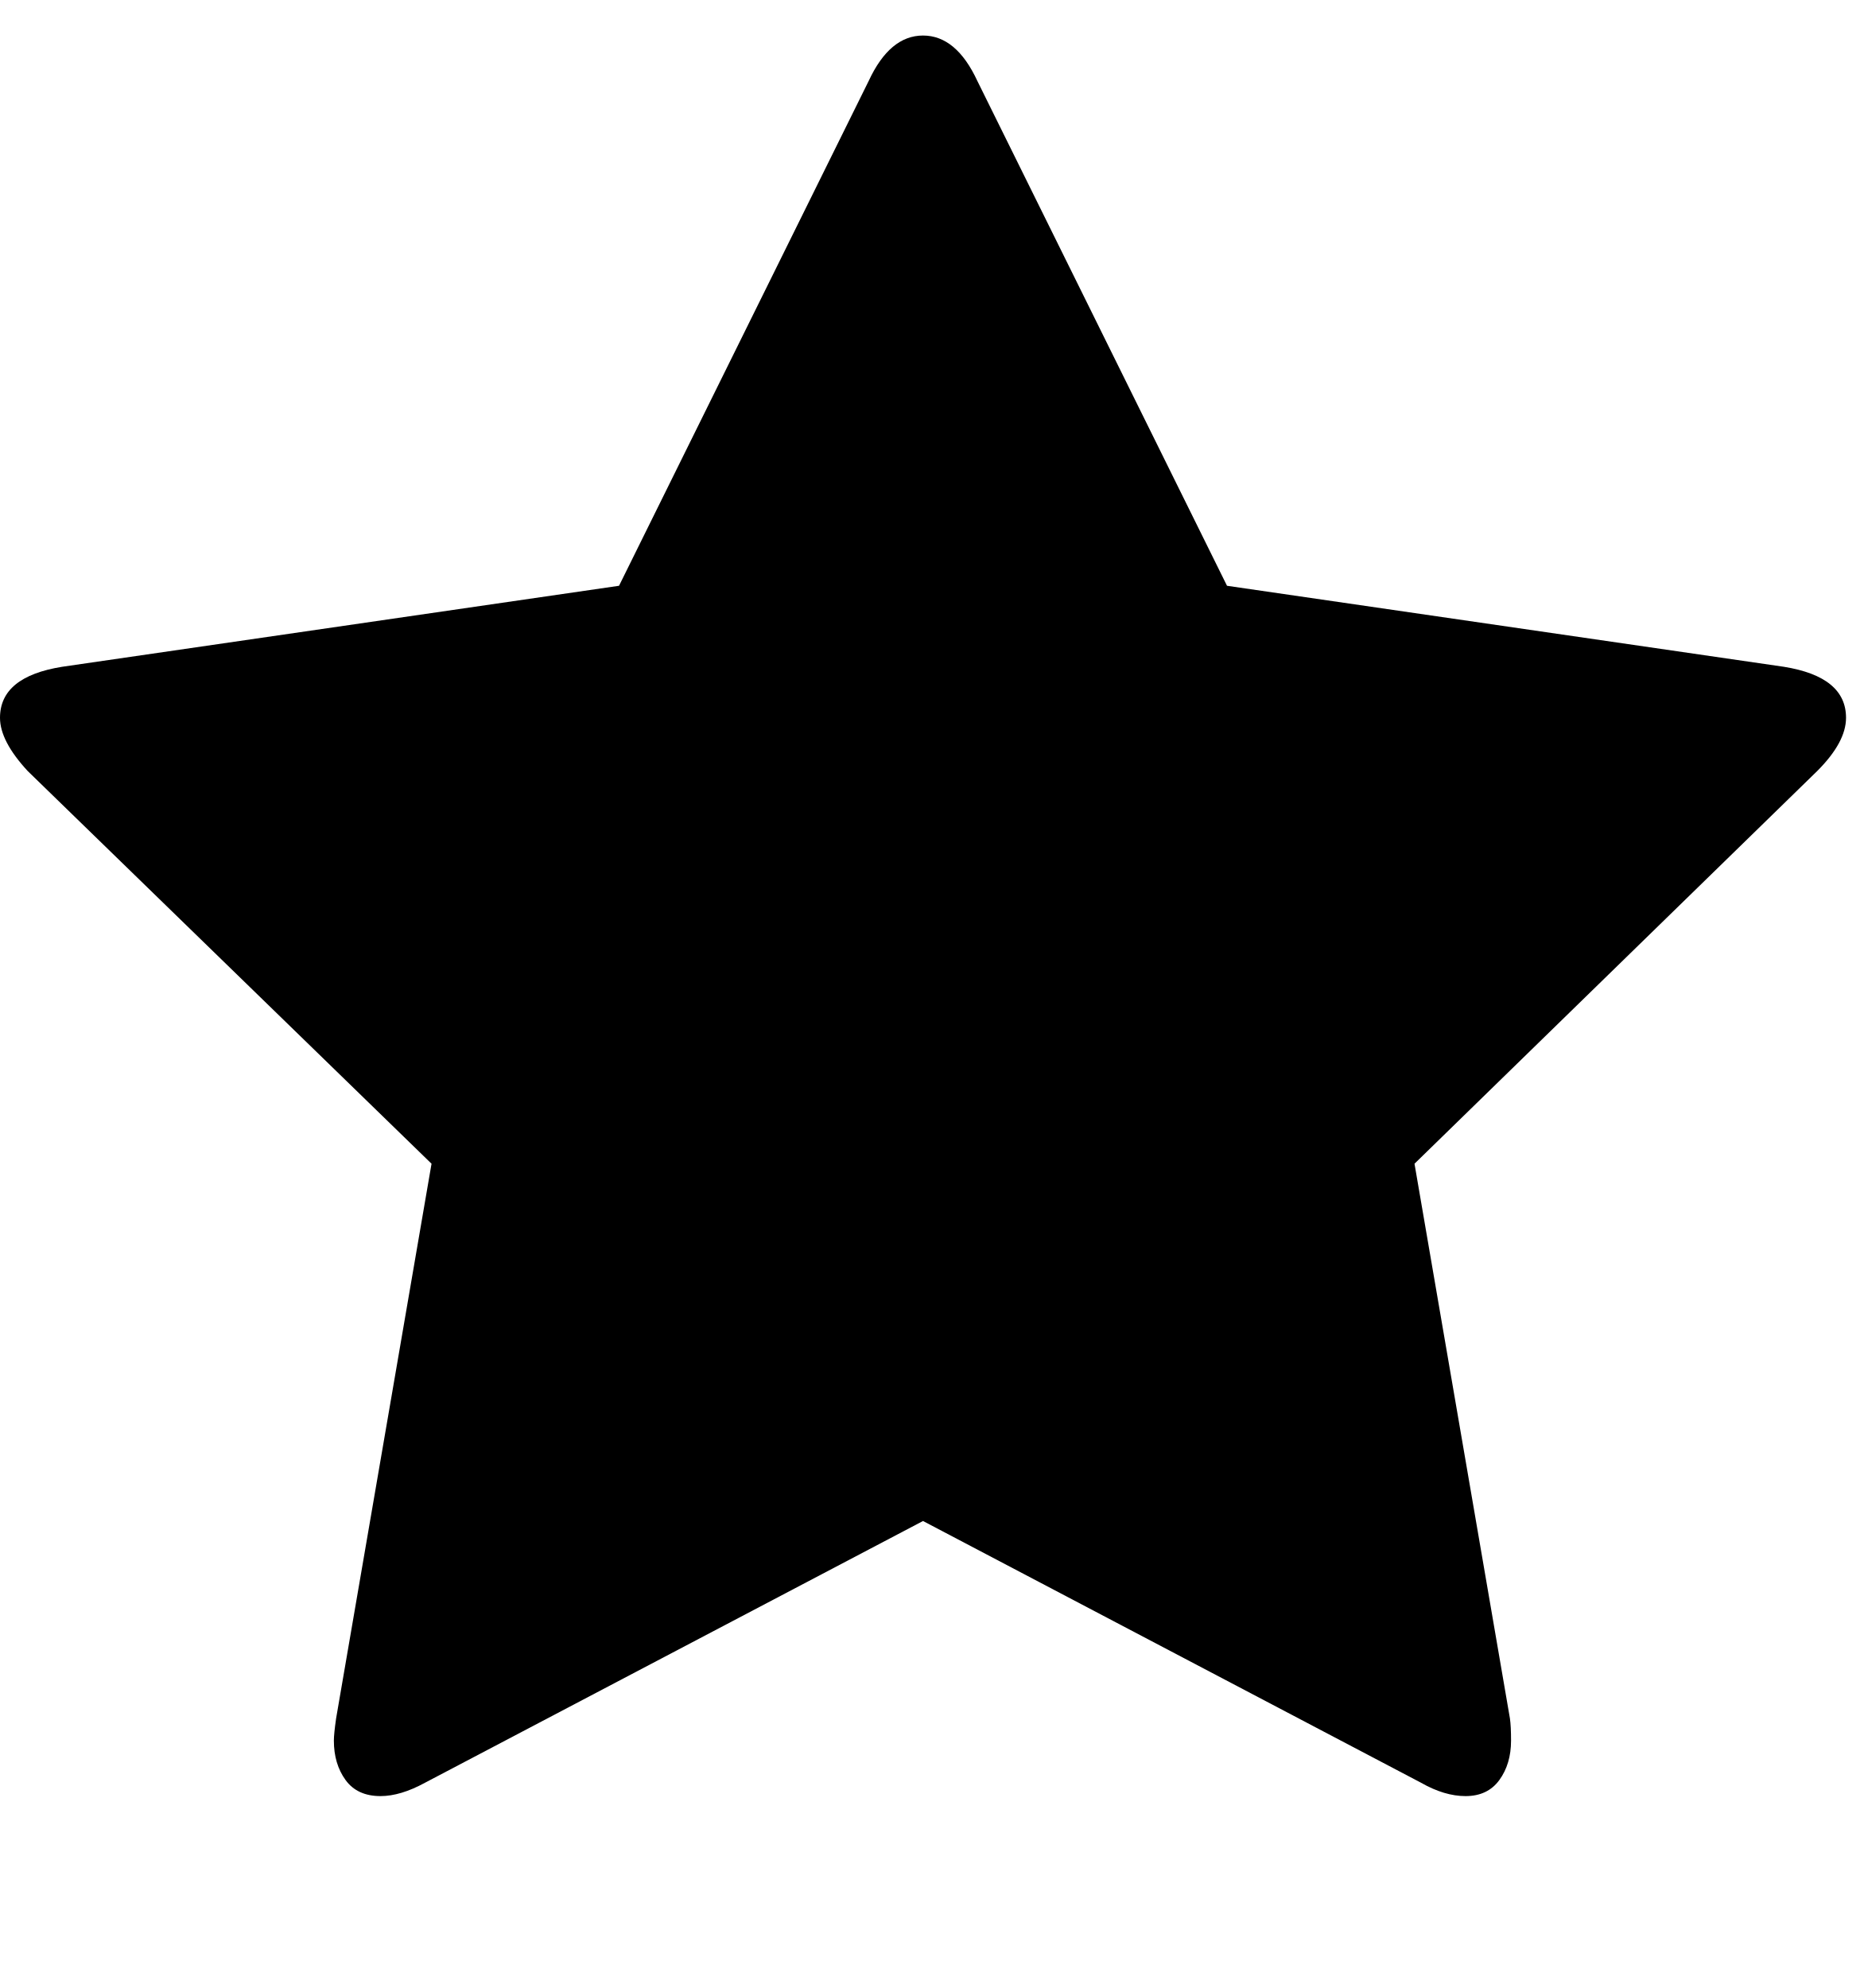
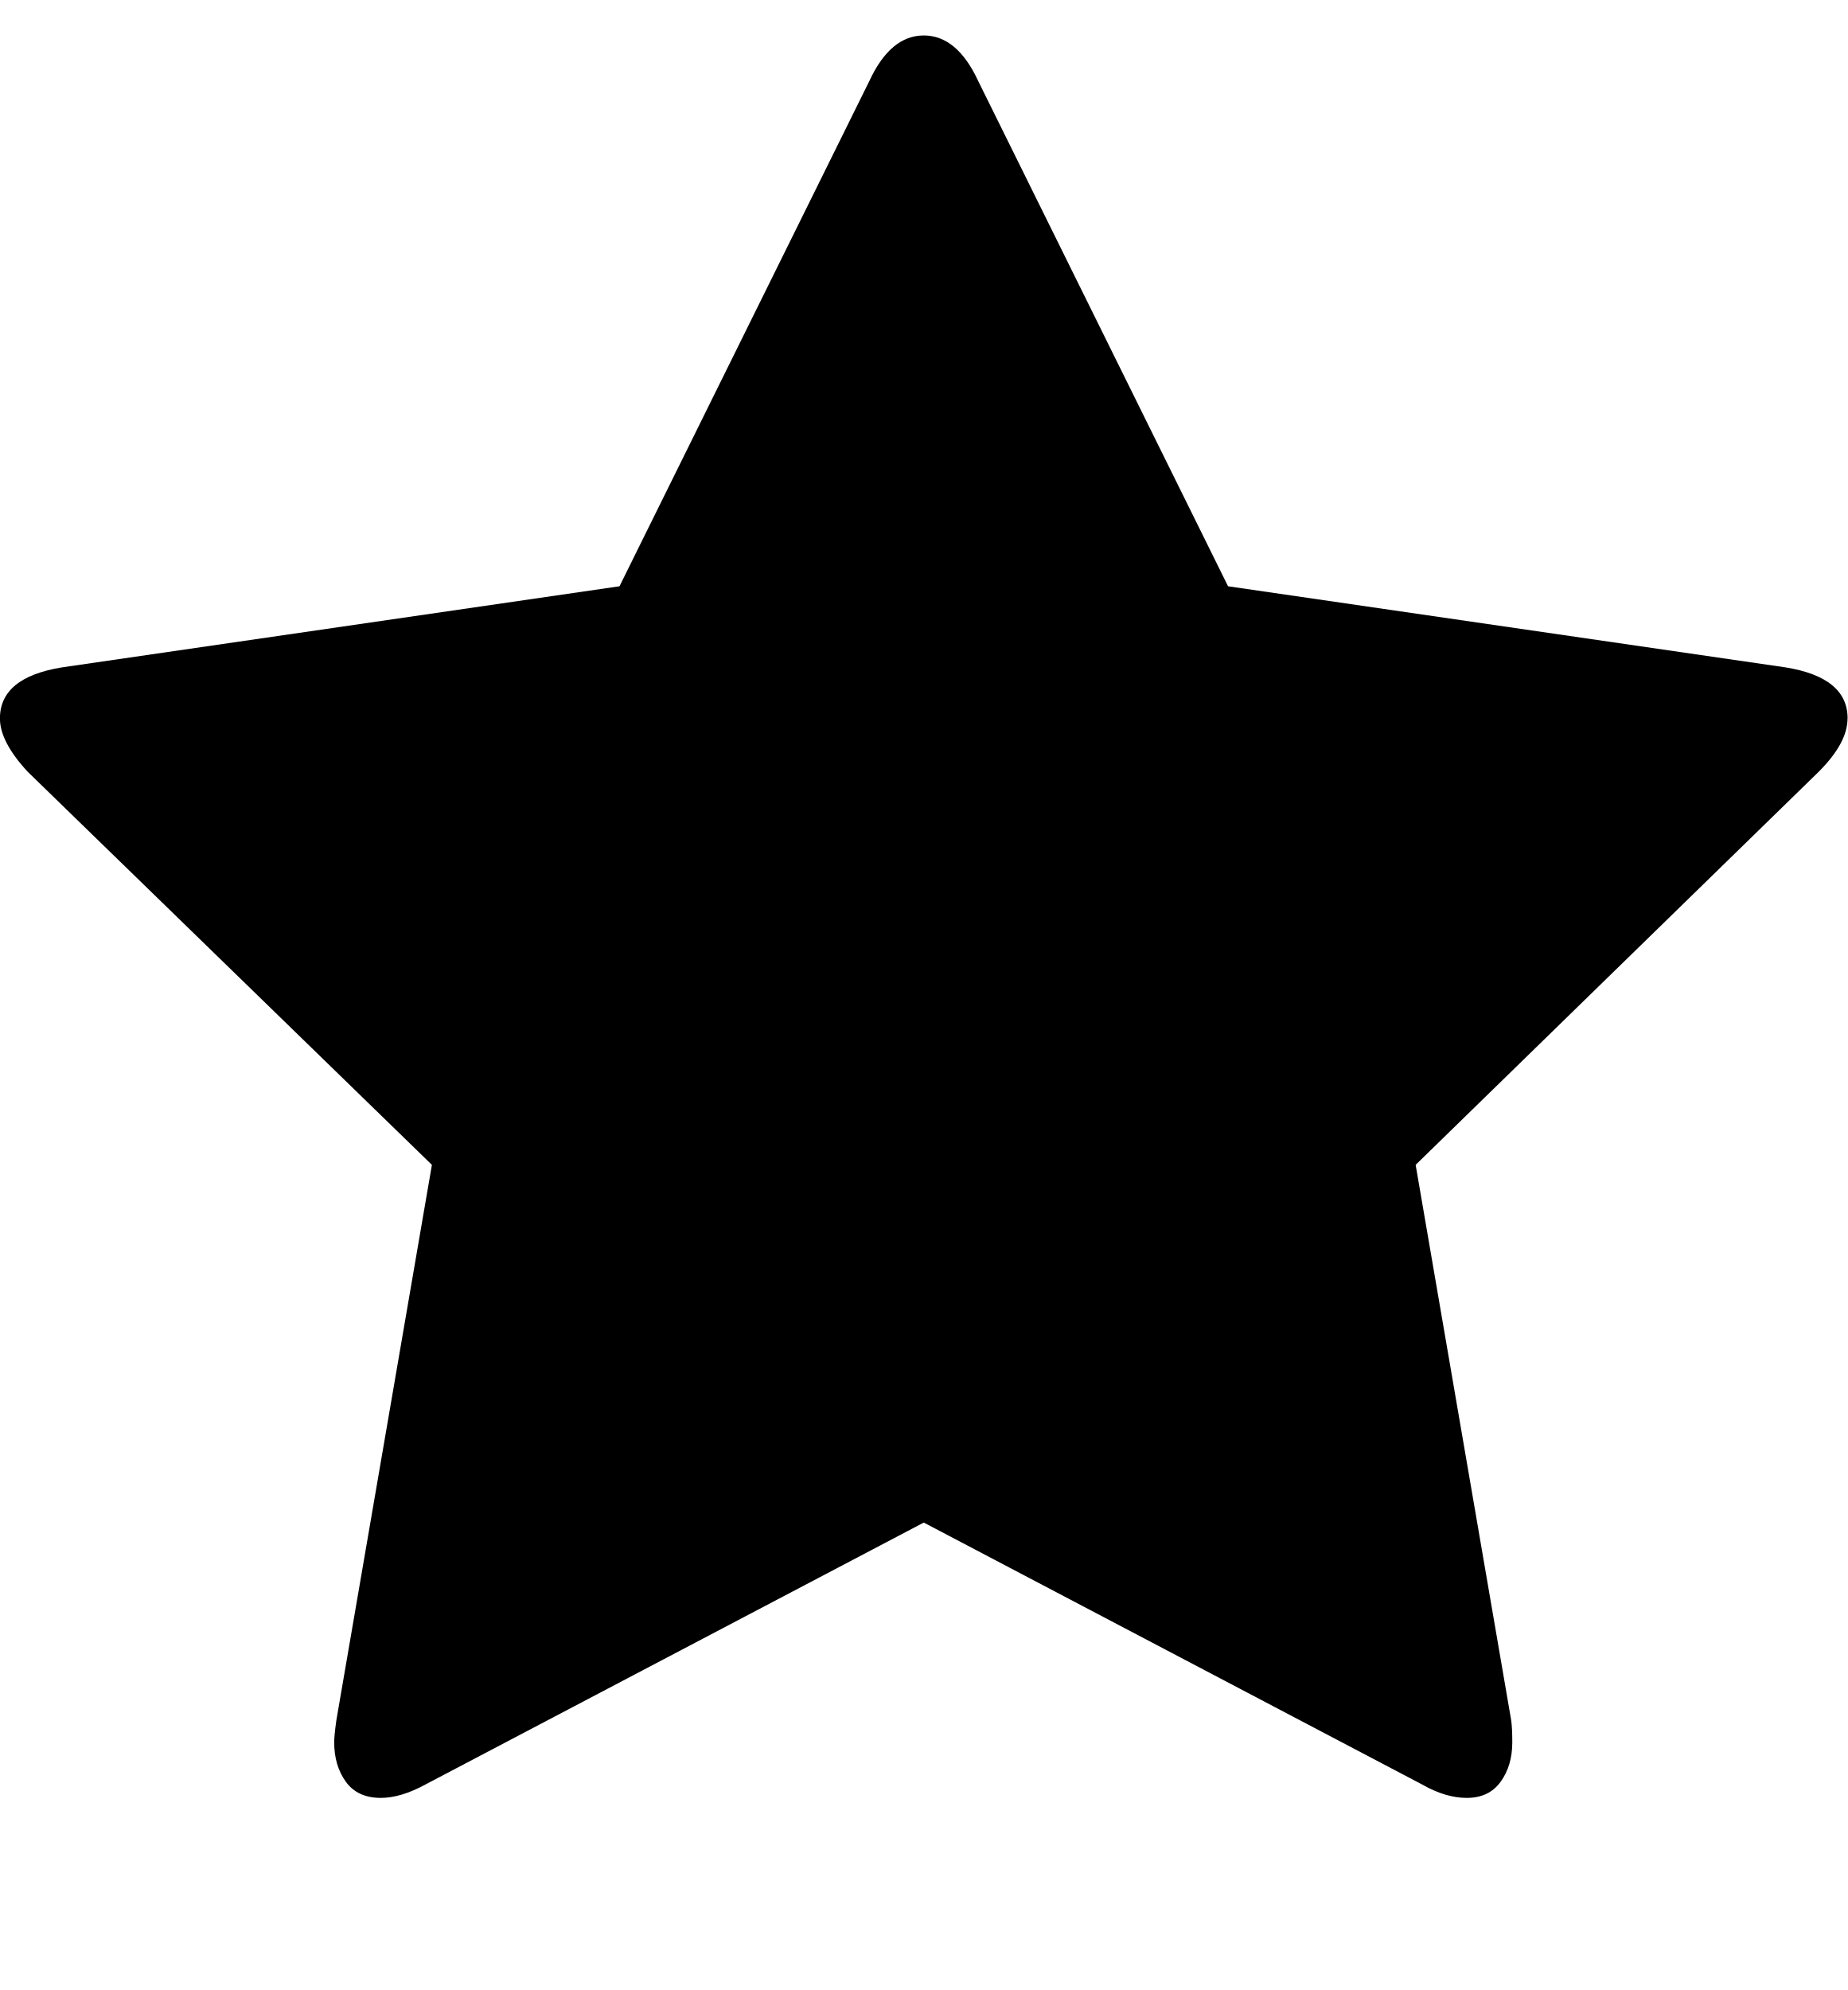
- <svg xmlns="http://www.w3.org/2000/svg" version="1.1" width="30" height="32" viewBox="0 0 30 32">
-   <path d="M29.714 11.554q0 0.393-0.464 0.857l-6.482 6.321 1.536 8.929q0.018 0.125 0.018 0.357 0 0.375-0.188 0.634t-0.545 0.259q-0.339 0-0.714-0.214l-8.018-4.214-8.018 4.214q-0.393 0.214-0.714 0.214-0.375 0-0.563-0.259t-0.188-0.634q0-0.107 0.036-0.357l1.536-8.929-6.5-6.321q-0.446-0.482-0.446-0.857 0-0.661 1-0.821l8.964-1.304 4.018-8.125q0.339-0.732 0.875-0.732t0.875 0.732l4.018 8.125 8.964 1.304q1 0.161 1 0.821z" />
+ <svg xmlns="http://www.w3.org/2000/svg" version="1.1" width="26" height="28" viewBox="0 0 26 28">
+   <path d="M26 10.109q0 0.344-0.406 0.75l-5.672 5.531 1.344 7.812q0.016 0.109 0.016 0.313 0 0.328-0.164 0.555t-0.477 0.227q-0.297 0-0.625-0.187l-7.016-3.687-7.016 3.687q-0.344 0.187-0.625 0.187-0.328 0-0.492-0.227t-0.164-0.555q0-0.094 0.031-0.313l1.344-7.812-5.688-5.531q-0.391-0.422-0.391-0.75 0-0.578 0.875-0.719l7.844-1.141 3.516-7.109q0.297-0.641 0.766-0.641t0.766 0.641l3.516 7.109 7.844 1.141q0.875 0.141 0.875 0.719z" />
</svg>
